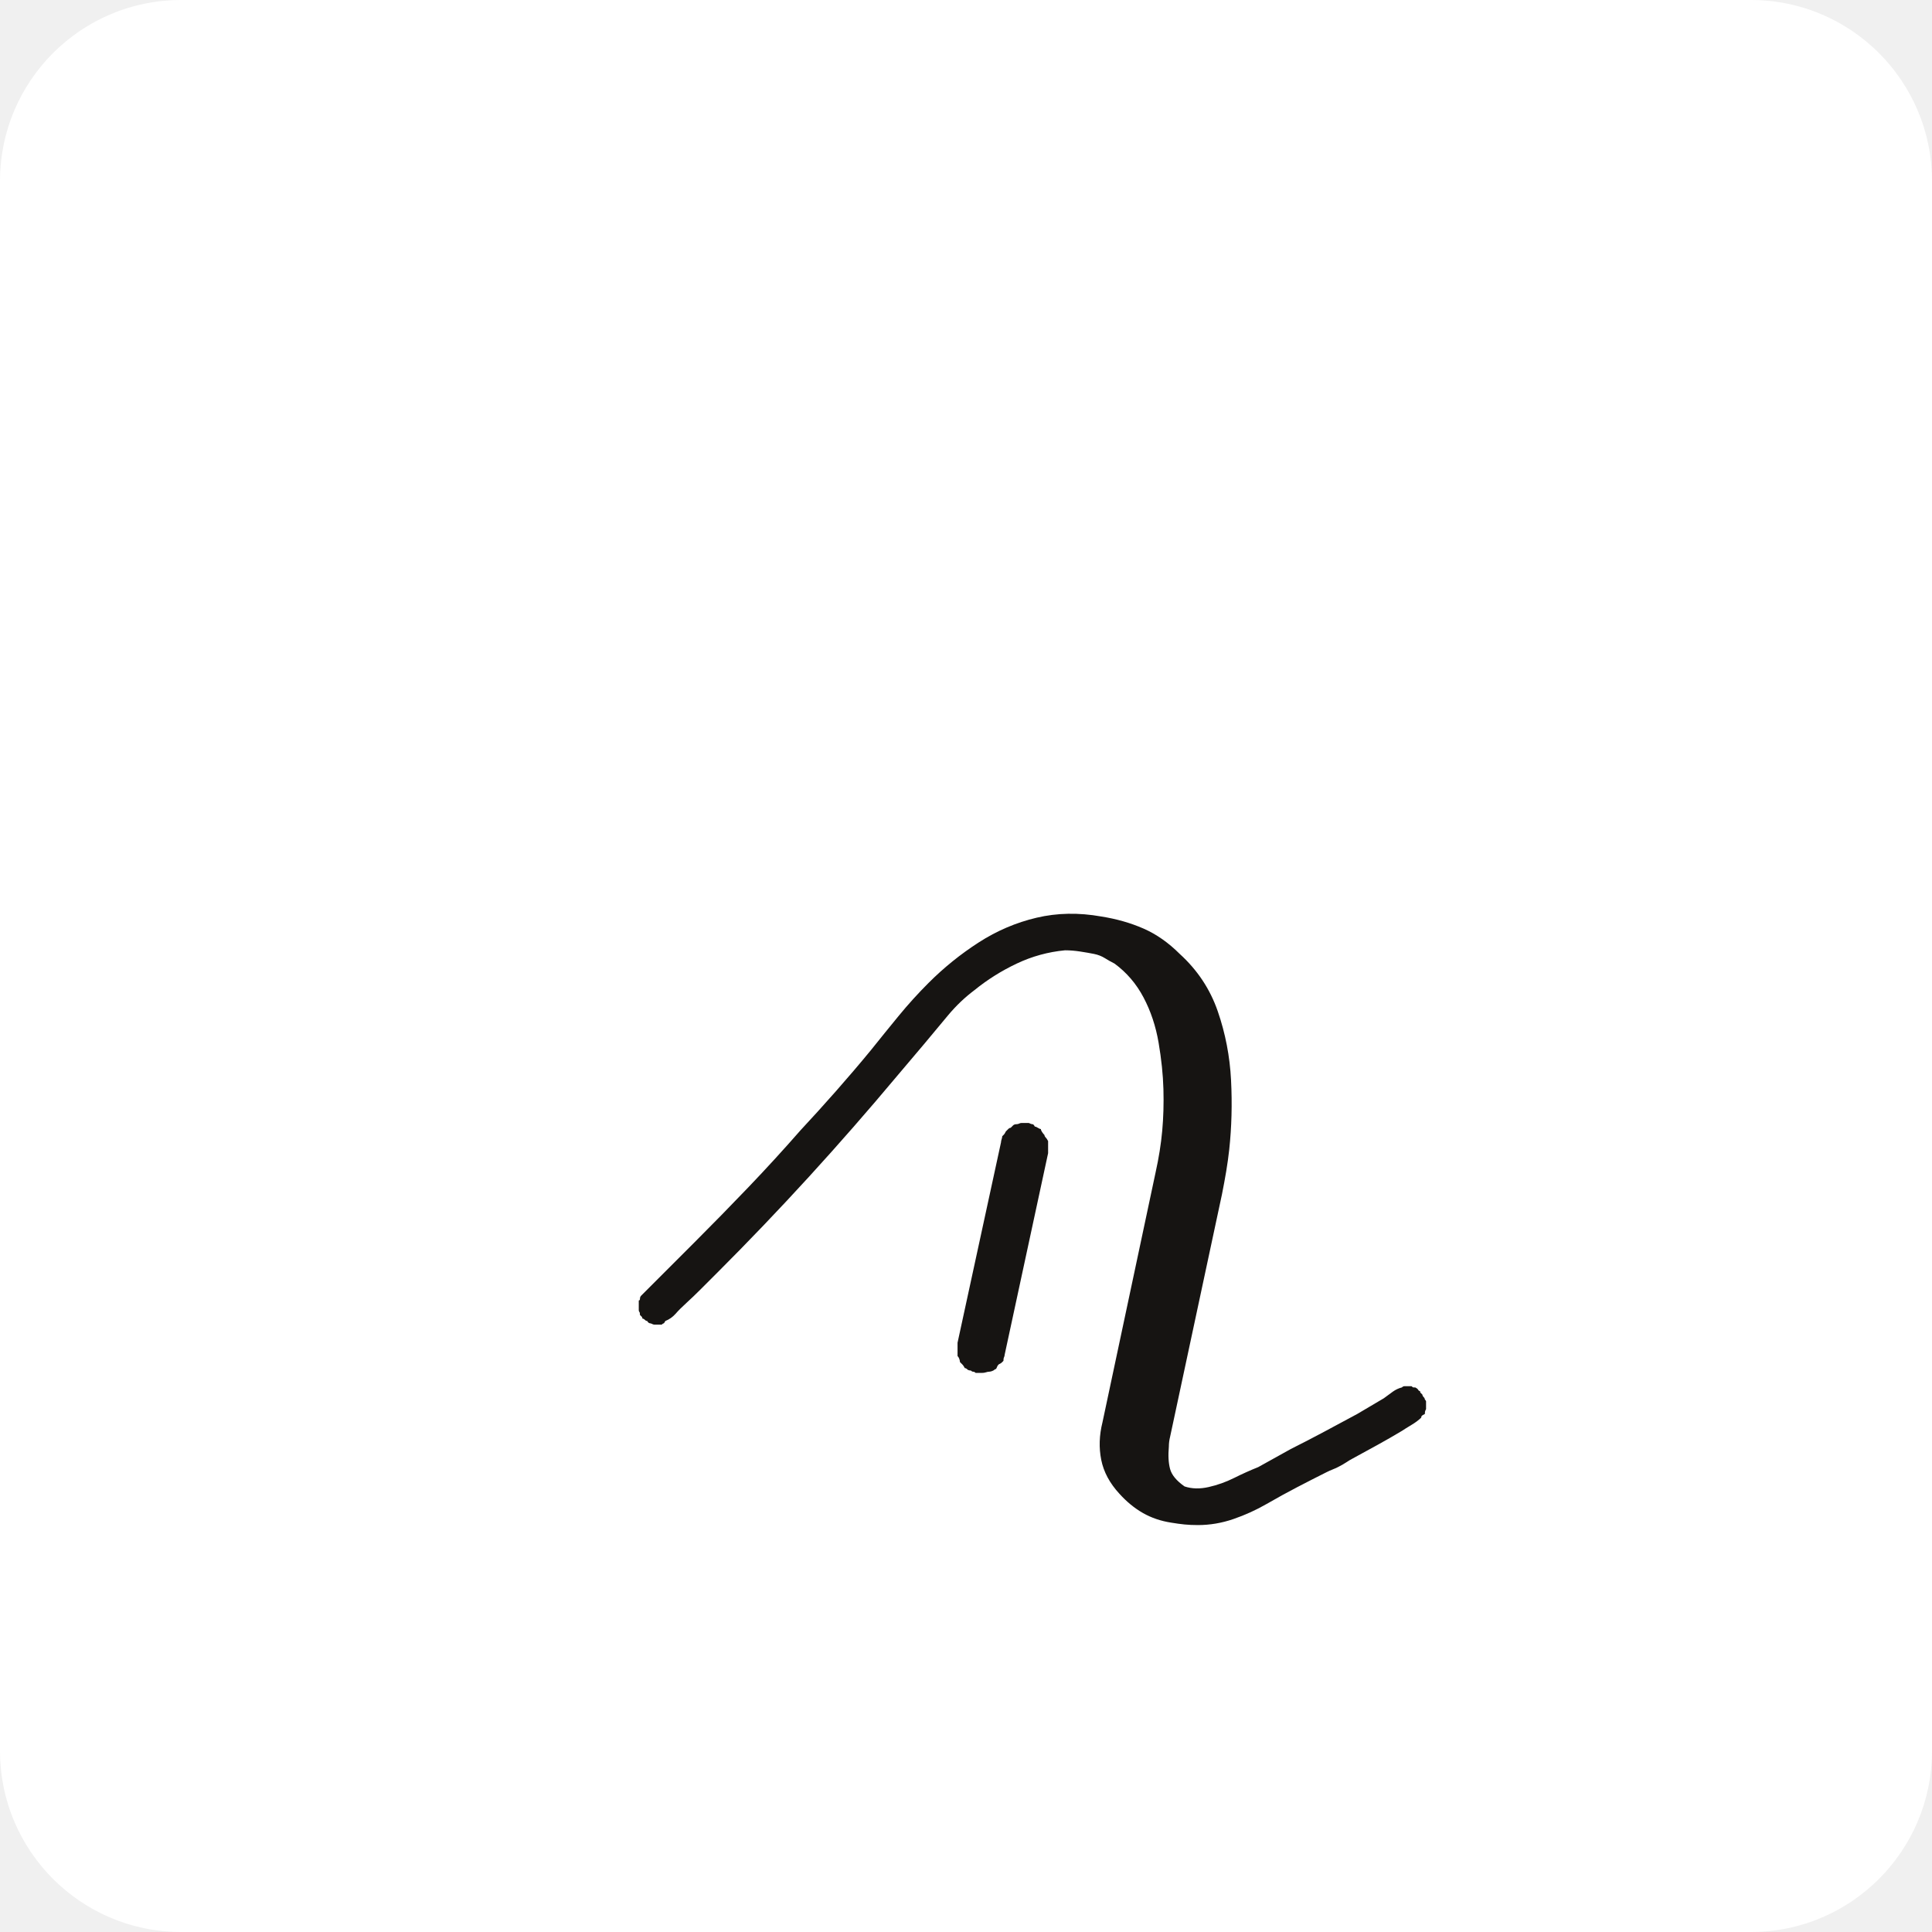
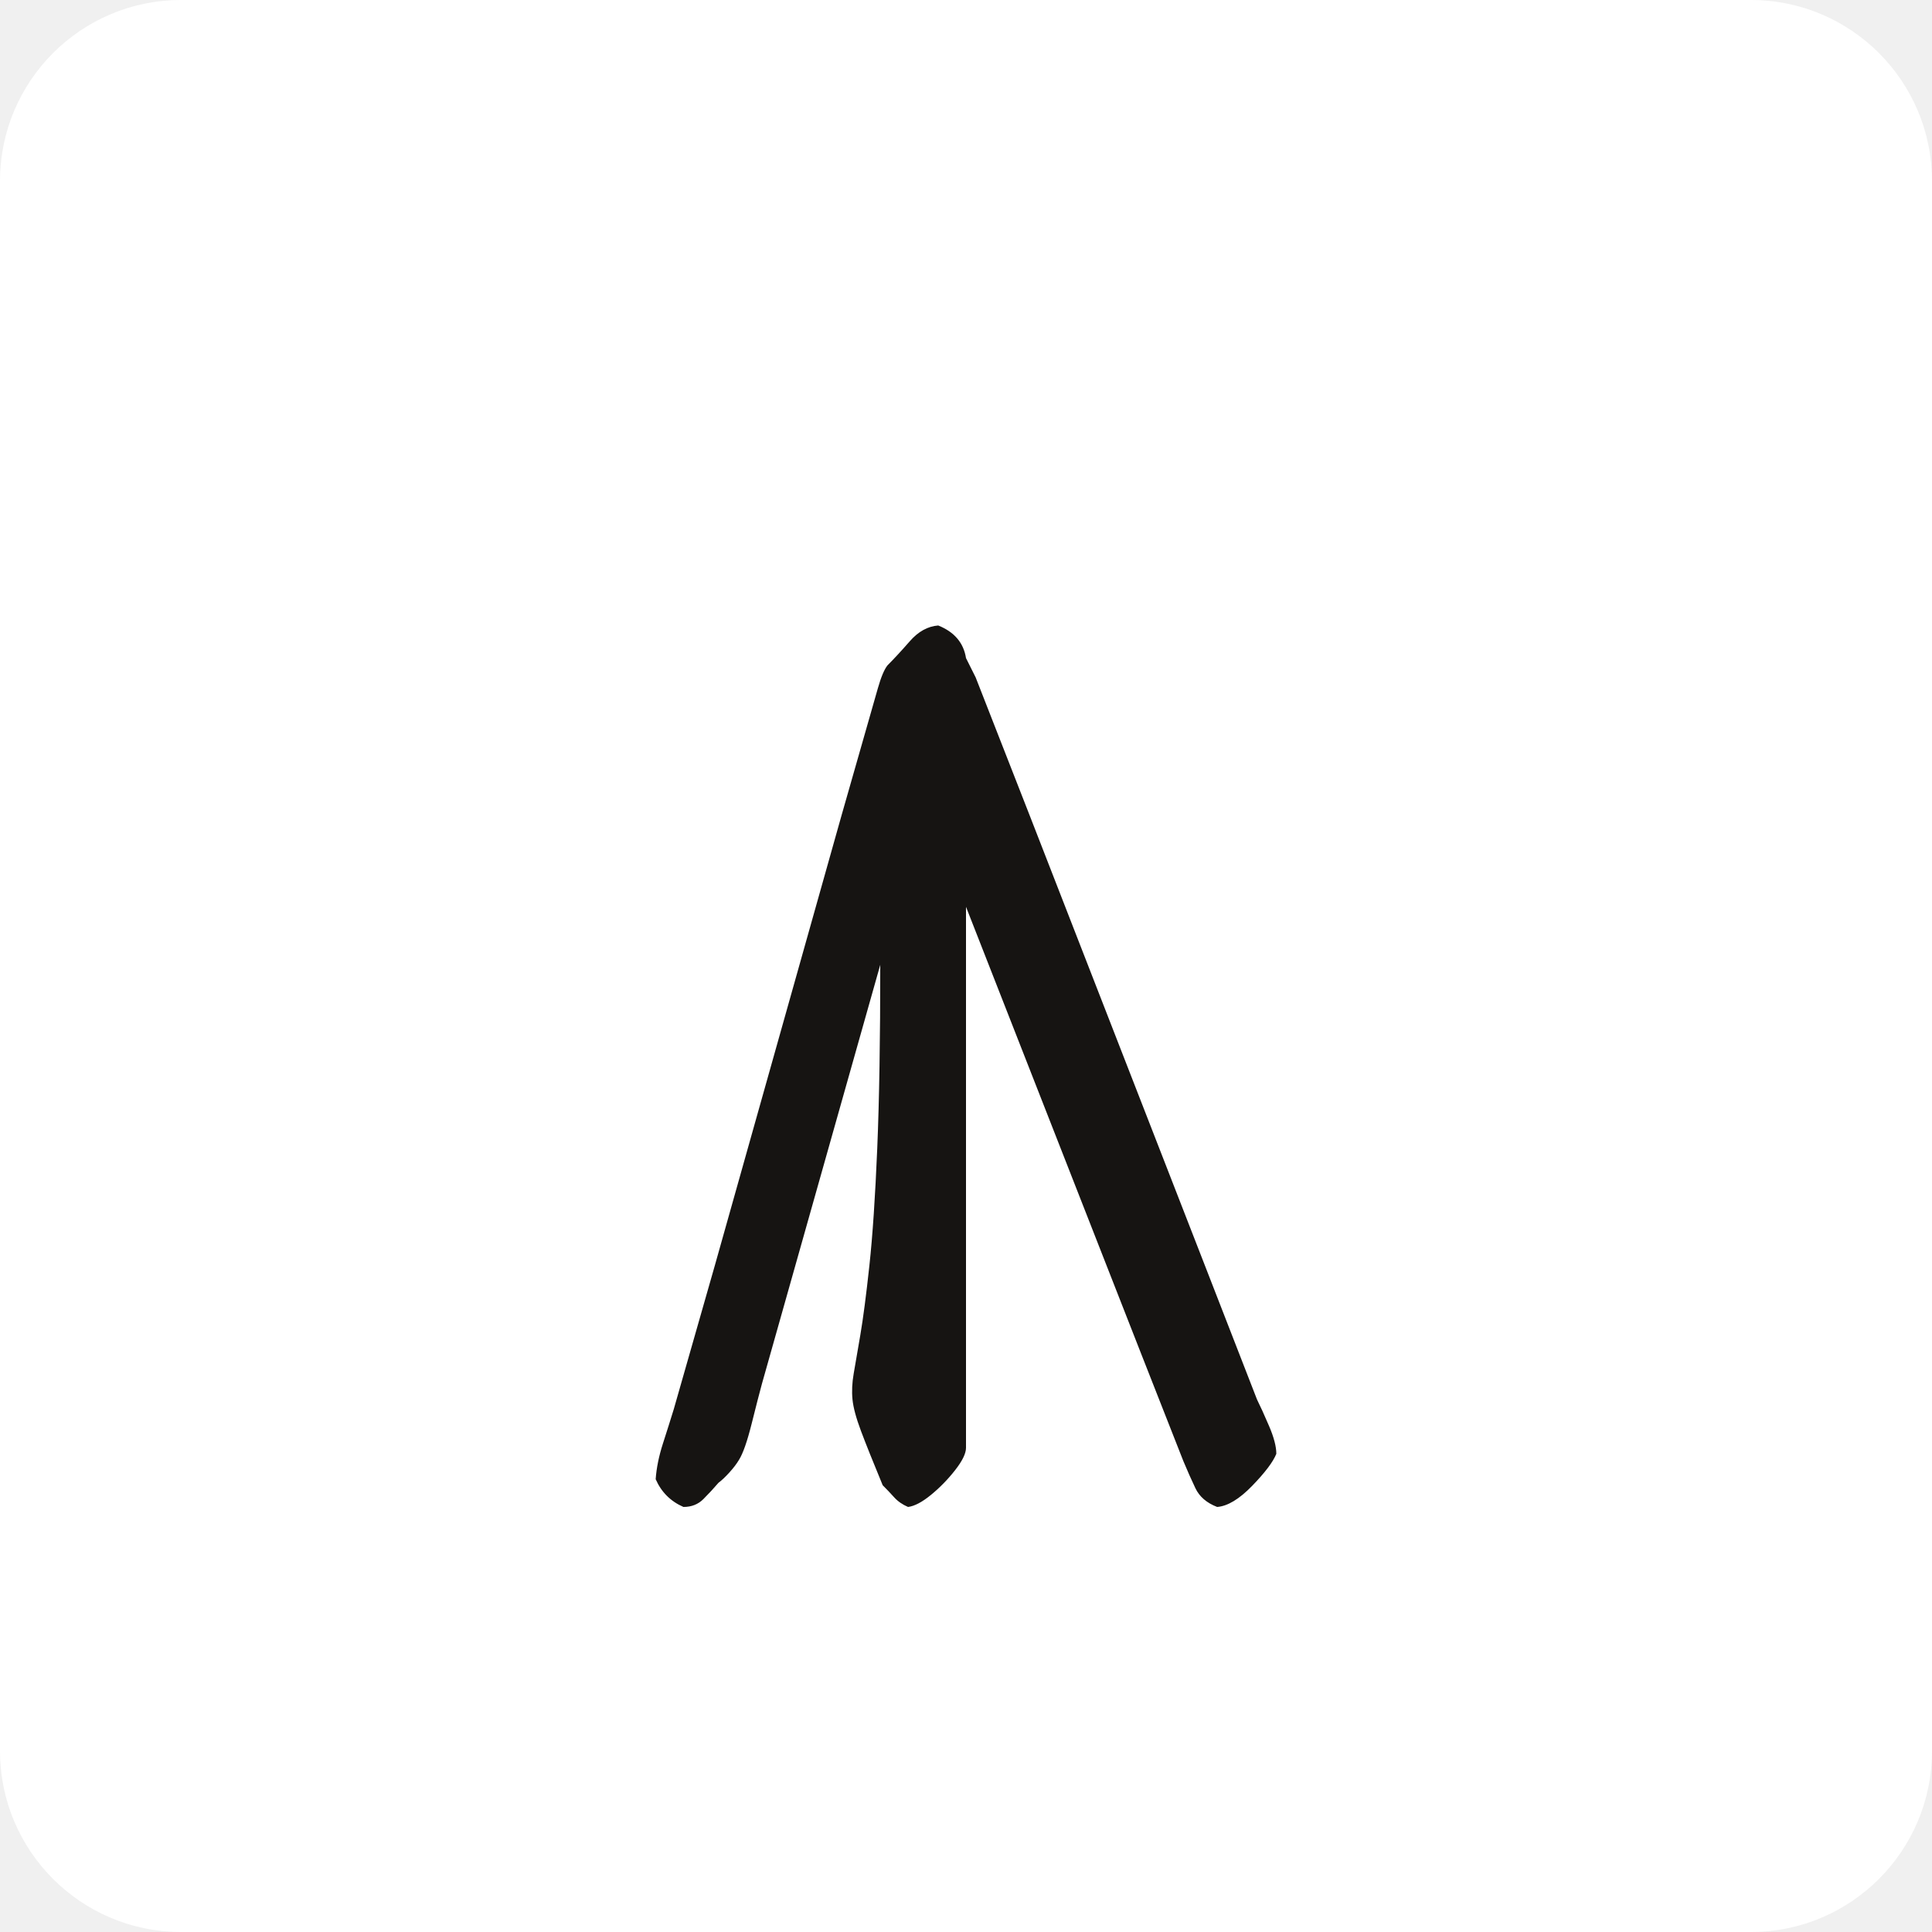
<svg xmlns="http://www.w3.org/2000/svg" width="64" height="64" viewBox="0 0 64 64" role="img" aria-label="U+F0006">
  <rect width="64" height="64" rx="6" fill="#ffffff" />
  <g fill="#161412">
-     <path transform="translate(17.48 49.92) scale(0.04 -0.04)" d="M94 175Q98 179 102.0 183.0Q106 187 109 190Q117 198 124.0 205.0Q131 212 138 219Q161 242 183.0 265.0Q205 288 226 312Q240 327 255.0 344.0Q270 361 284 378Q296 393 307.5 407.0Q319 421 332 434Q351 453 373.5 467.5Q396 482 421.5 488.0Q447 494 475 489Q494 486 510.0 479.0Q526 472 540 458Q562 438 571.5 410.5Q581 383 582.5 353.5Q584 324 581 296Q580 287 578.5 278.0Q577 269 575 259L532 58Q531 54 531 50Q531 50 531 50Q530 39 532.0 31.5Q534 24 544 17Q553 14 564.0 16.5Q575 19 585.0 24.0Q595 29 605 33L632 48Q646 55 660.0 62.5Q674 70 687 77Q697 83 709 90Q713 93 716.5 95.5Q720 98 724 99Q725 100 726.0 100.0Q727 100 727 100Q728 100 729.5 100.0Q731 100 732 100Q733 99 733.5 99.0Q734 99 735 99Q737 98 737.5 97.0Q738 96 739 96Q739 95 739.5 94.5Q740 94 741 93Q741 92 742.0 91.0Q743 90 743 89Q744 88 744.0 87.5Q744 87 744 86Q744 84 744.0 83.0Q744 82 744 81Q744 81 743.5 80.0Q743 79 743 77Q741 76 740.5 75.5Q740 75 740 74Q737 71 732.0 68.0Q727 65 724 63Q714 57 704.0 51.5Q694 46 683 40Q681 39 678.0 37.0Q675 35 671 33Q669 32 666.5 31.0Q664 30 662 29Q650 23 637.5 16.5Q625 10 612.0 2.5Q599 -5 584.5 -10.0Q570 -15 555 -15Q549 -15 544.0 -14.5Q539 -14 533 -13Q520 -11 509.5 -5.0Q499 1 490 11Q478 24 475.0 39.0Q472 54 476 70L520 277Q524 295 525.5 311.5Q527 328 526.5 346.0Q526 364 522.5 384.5Q519 405 510.0 422.0Q501 439 486 450Q482 452 478.0 454.5Q474 457 469.0 458.0Q464 459 457.5 460.0Q451 461 445 461Q424 459 405.0 450.0Q386 441 370 428Q358 419 348.0 407.0Q338 395 328 383L306 357Q270 314 233.0 273.5Q196 233 157 194Q150 187 143.5 180.5Q137 174 131.5 169.0Q126 164 122.5 160.0Q119 156 114 154Q113 152 112.5 152.0Q112 152 111 151Q109 151 108.0 151.0Q107 151 106 151Q106 151 105.0 151.0Q104 151 102 152Q100 152 99 154Q98 154 97.0 155.0Q96 156 95 156Q95 157 94.5 157.5Q94 158 93 159Q93 161 92.5 161.5Q92 162 92 163Q92 164 92.0 164.5Q92 165 92 167Q92 168 92.0 169.0Q92 170 92 171Q93 171 93.0 172.5Q93 174 94 175ZM356 136 392 302Q392 303 392.5 304.5Q393 306 393 307Q394 308 394.5 308.5Q395 309 396 311Q397 312 398.0 313.0Q399 314 400 314Q401 315 402.0 316.0Q403 317 405 317Q406 317 407.0 317.5Q408 318 409 318Q412 318 413.0 318.0Q414 318 415 318Q417 317 418.0 317.0Q419 317 420 315Q421 315 422.5 314.0Q424 313 425 313Q425 312 426.0 310.5Q427 309 428 308Q428 307 429.0 306.0Q430 305 431 303Q431 302 431.0 301.0Q431 300 431 299Q431 298 431.0 296.5Q431 295 431 293L395 126Q395 125 394.5 124.0Q394 123 394 121Q393 120 392.5 119.5Q392 119 390 118Q389 117 388.5 115.5Q388 114 387 114Q386 113 384.5 112.5Q383 112 382 112Q381 112 379.5 111.5Q378 111 376 111Q375 111 373.5 111.0Q372 111 371 111Q370 112 369.0 112.0Q368 112 367 113Q365 113 364.0 114.0Q363 115 362 115Q361 117 360.0 118.0Q359 119 358 120Q358 121 357.5 122.5Q357 124 356 125Q356 126 356.0 127.5Q356 129 356 130Q356 131 356.0 132.0Q356 133 356 136Z" />
+     <path transform="translate(18.92 49.92) scale(0.04 -0.04)" d="M93 0Q77 7 70 23Q71 37 76.0 52.5Q81 68 85 81L119 200L224 573L248 657Q250 664 254.0 678.0Q258 692 262 697Q270 705 280.5 717.0Q291 729 304 730Q324 722 327 703Q328 701 331.0 695.0Q334 689 335 687L380 572L526 197L568 89Q572 81 578.0 67.0Q584 53 584 44Q580 34 564.0 17.5Q548 1 535 0Q522 5 517.0 15.5Q512 26 507 38L472 127L327 497V49Q327 42 318.0 30.5Q309 19 298.0 10.0Q287 1 279 0Q272 3 267.5 8.0Q263 13 258 18Q246 47 240.0 63.0Q234 79 233.0 89.0Q232 99 234.0 110.5Q236 122 239.5 142.5Q243 163 247.0 200.0Q251 237 253.5 297.0Q256 357 256 449L158 102Q155 91 149.5 69.0Q144 47 139 39Q136 34 131.0 28.5Q126 23 122 20Q116 13 109.5 6.5Q103 0 93 0Z" />
  </g>
</svg>
